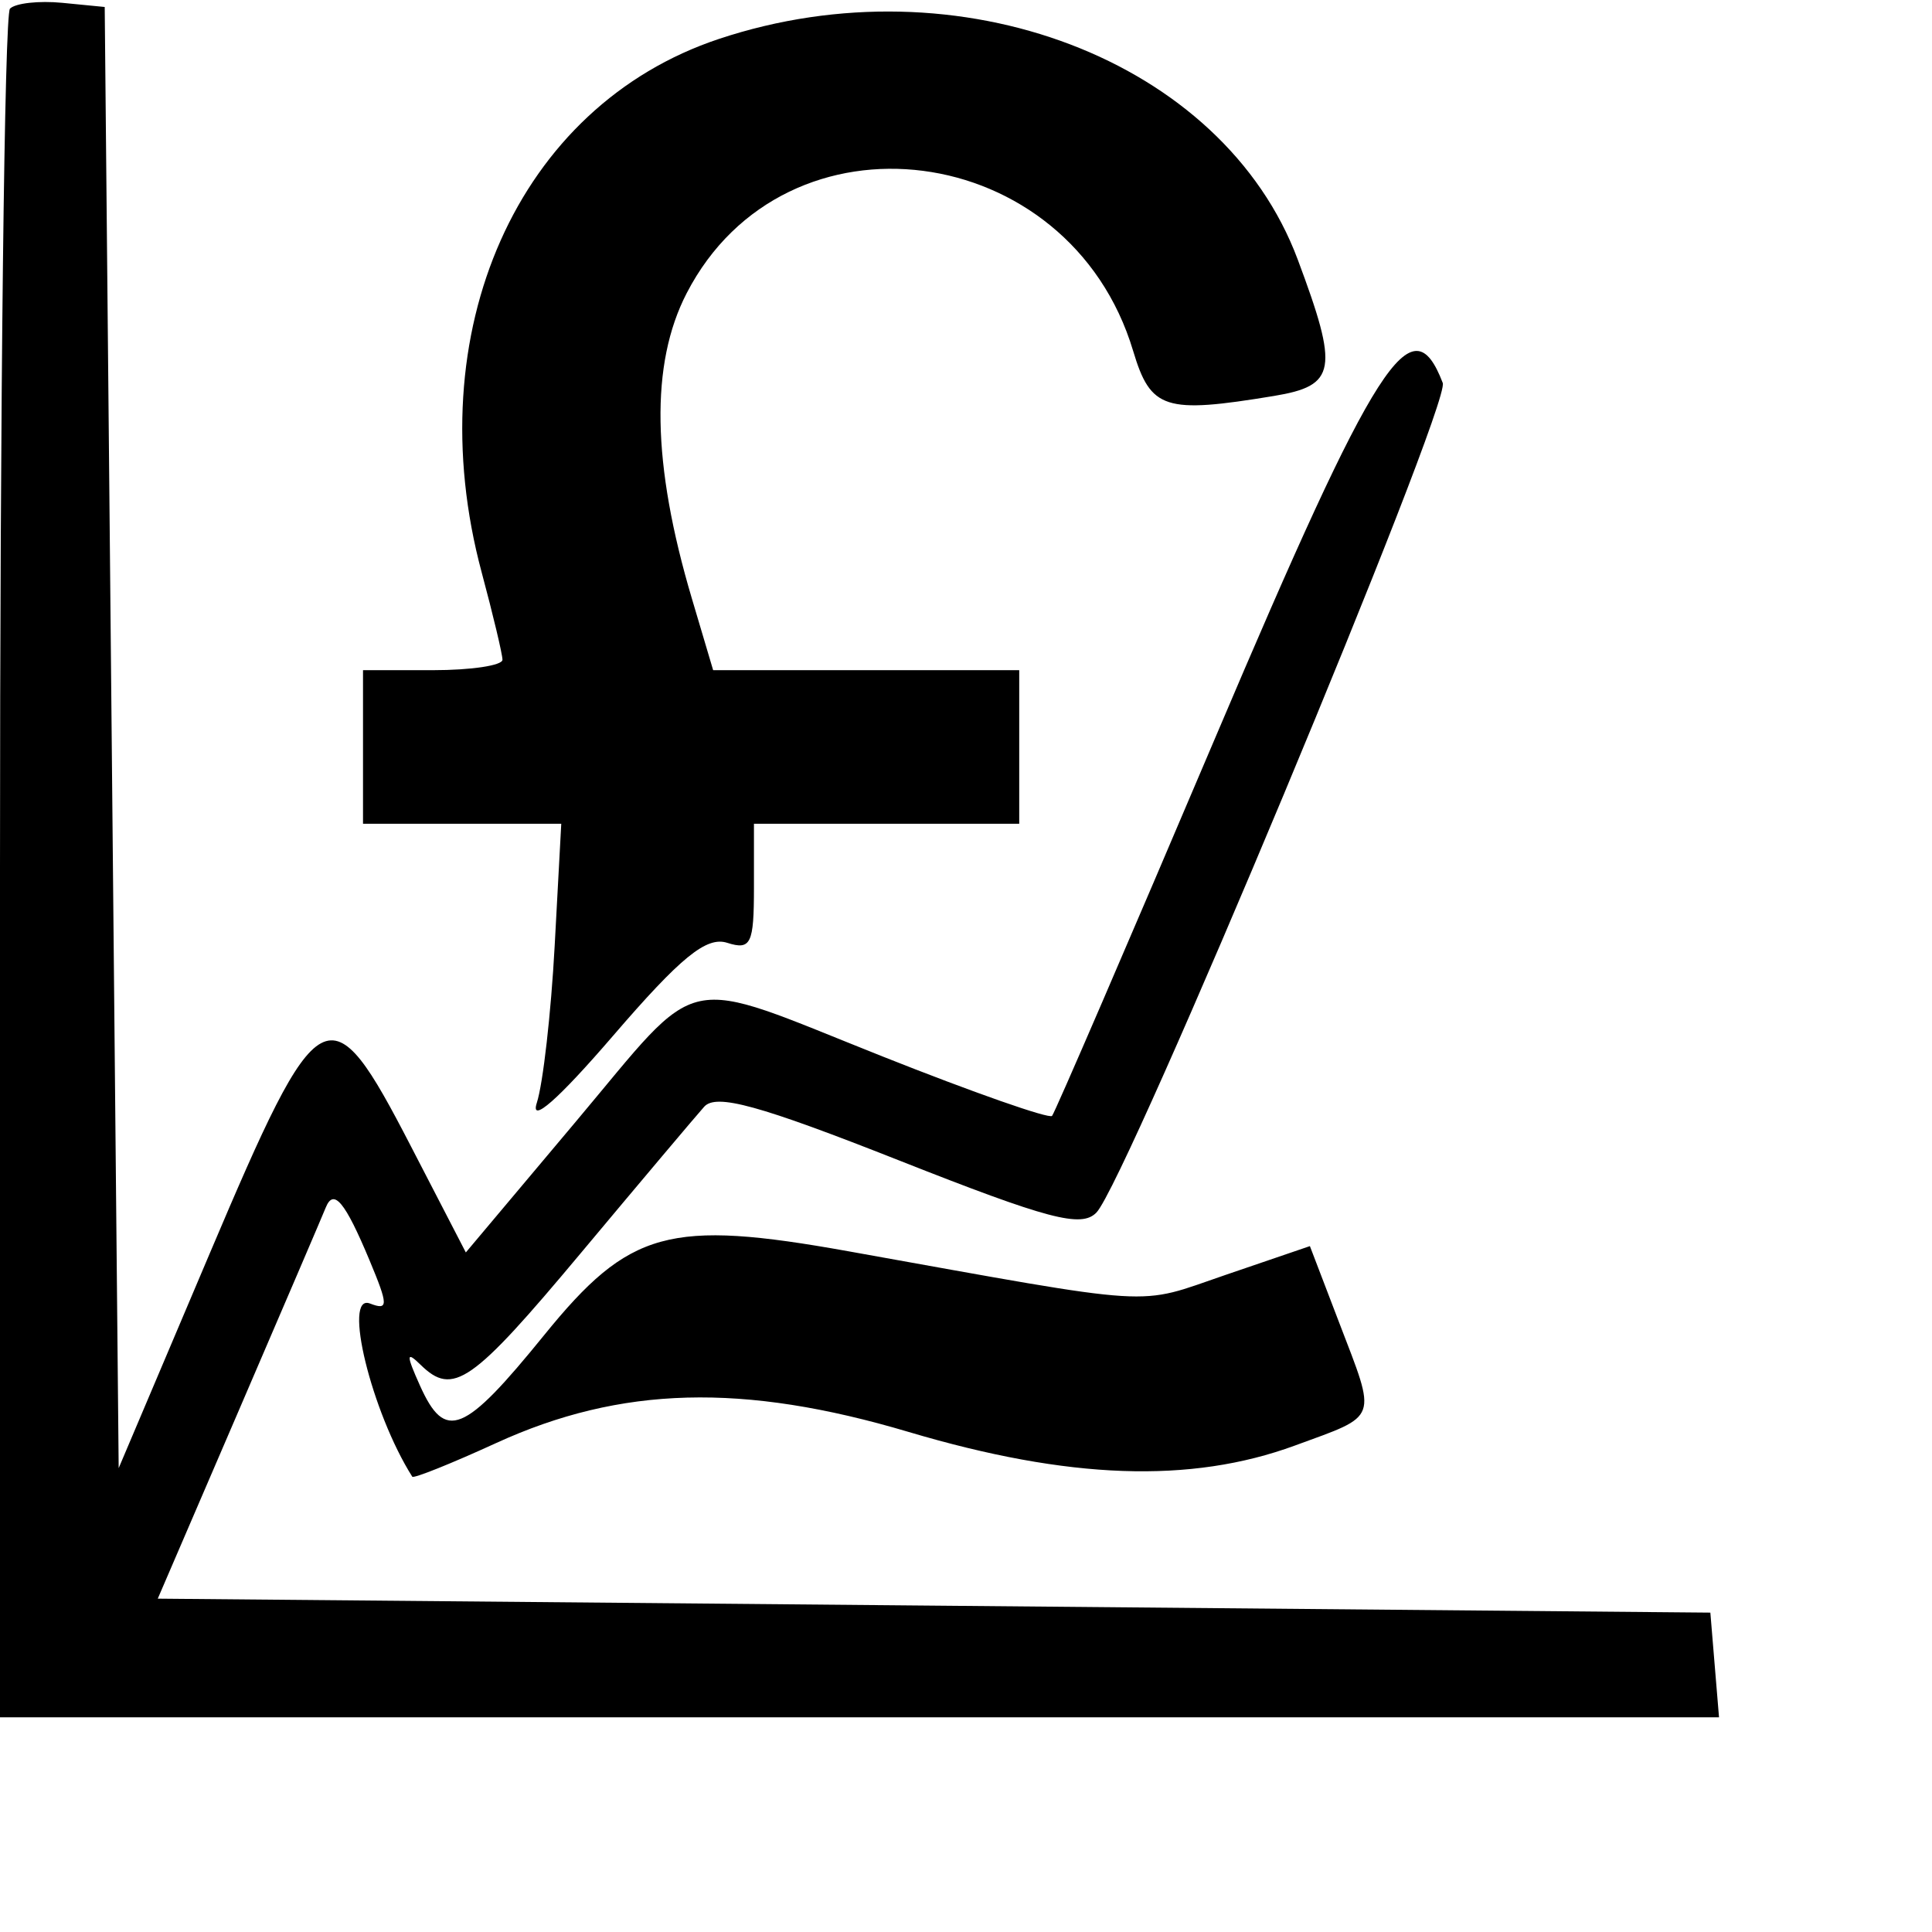
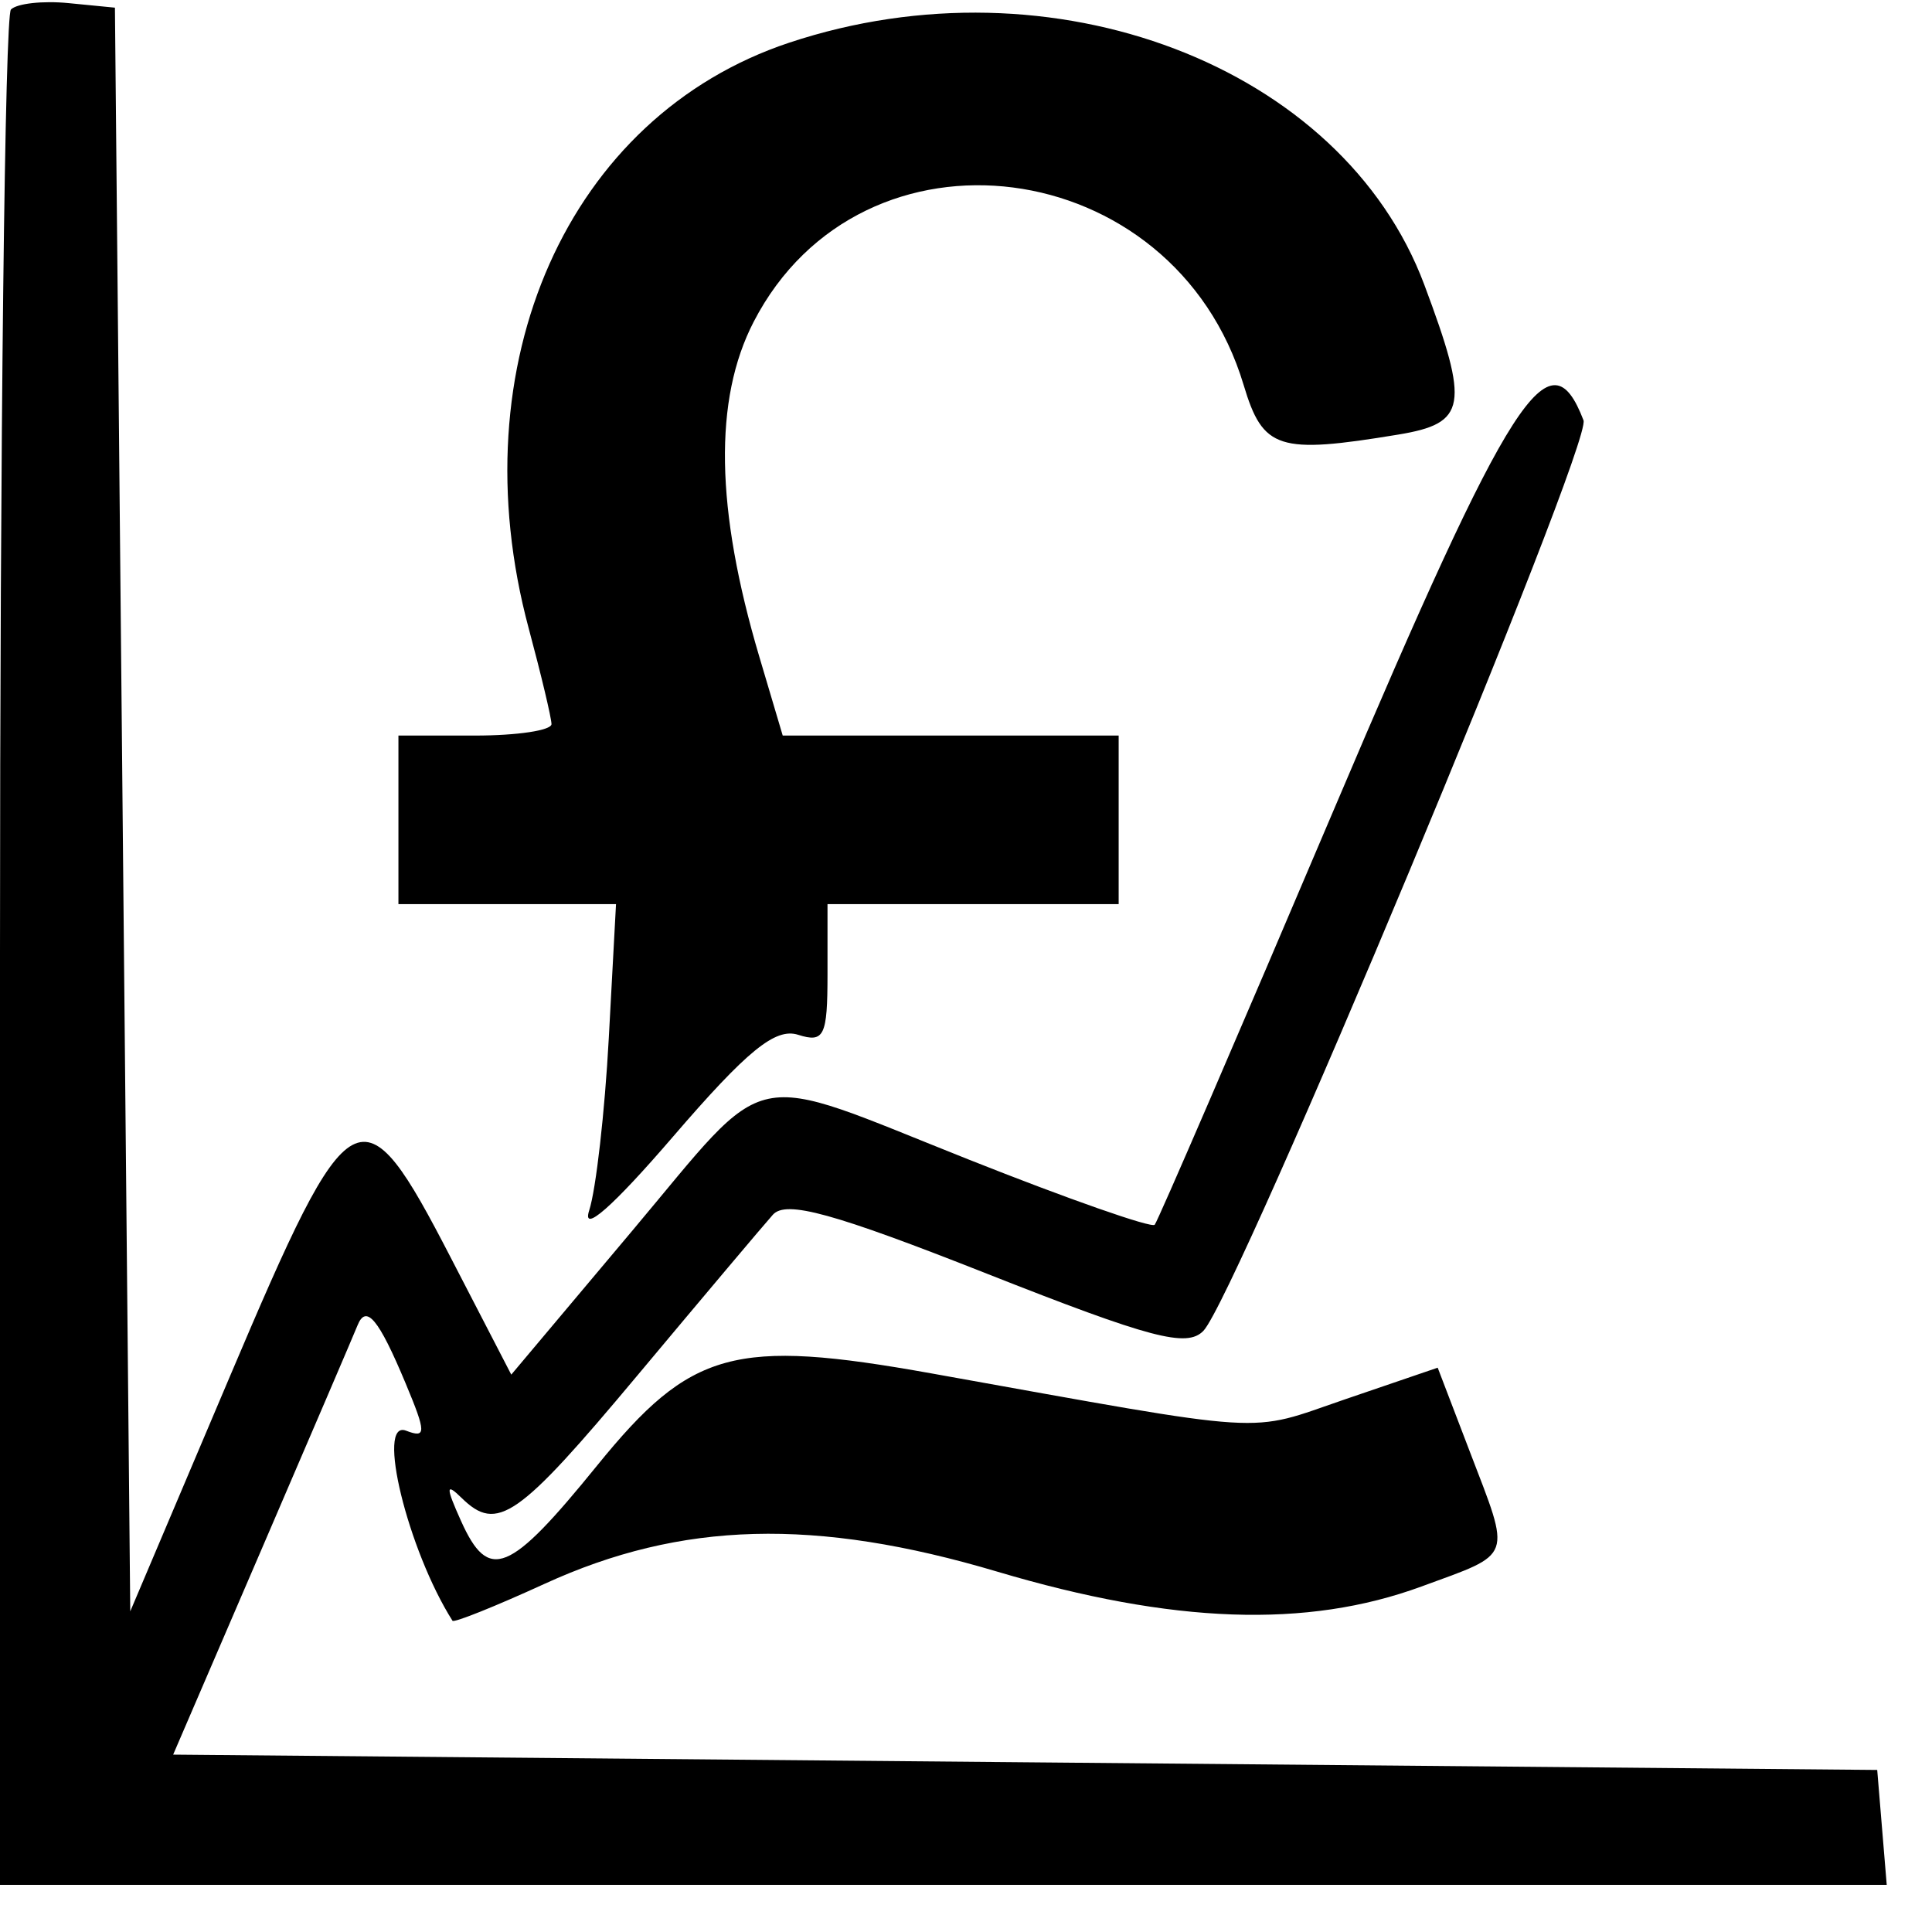
- <svg xmlns="http://www.w3.org/2000/svg" id="svg" version="1.1" viewBox="0 0 450 450" width="123" height="123">
+ <svg xmlns="http://www.w3.org/2000/svg" id="svg" version="1.1" viewBox="0 0 410 410" width="123" height="123">
  <g id="svgg">
    <path id="path0" d="M2.322 2.014 C 1.045 3.291,-0.000 93.360,-0.000 202.168 L 0.000 400.000 200.196 400.000 L 400.393 400.000 399.383 387.805 L 398.374 375.610 217.561 373.984 L 36.747 372.358 55.651 328.455 C 66.048 304.309,75.140 283.089,75.856 281.301 C 77.703 276.688,80.356 279.871,86.076 293.561 C 90.474 304.088,90.487 305.268,86.180 303.616 C 79.737 301.143,86.522 328.936,96.026 343.949 C 96.326 344.422,105.128 340.891,115.587 336.103 C 144.610 322.816,173.048 322.054,211.640 333.529 C 248.920 344.614,277.323 345.612,301.626 336.690 C 321.311 329.464,320.729 331.087,311.899 308.013 L 305.100 290.244 285.497 296.937 C 264.261 304.189,271.078 304.614,197.659 291.455 C 155.813 283.956,146.614 286.486,126.754 310.964 C 108.030 334.042,103.702 335.808,97.834 322.764 C 94.573 315.513,94.597 314.590,97.963 317.886 C 105.514 325.281,109.901 322.223,135.282 291.870 C 149.117 275.325,162.047 259.985,164.016 257.781 C 166.807 254.658,176.811 257.413,209.395 270.280 C 244.207 284.027,251.894 286.056,255.386 282.417 C 262.423 275.086,337.949 94.157,336.044 89.193 C 328.865 70.483,320.707 83.192,283.181 171.545 C 262.859 219.390,245.700 259.155,245.048 259.911 C 244.396 260.668,226.653 254.448,205.619 246.090 C 157.644 227.027,164.036 225.668,134.071 261.306 L 108.501 291.718 95.714 266.997 C 76.693 230.224,74.543 231.375,48.780 292.115 L 27.642 341.954 26.016 171.790 L 24.390 1.626 14.517 0.659 C 9.087 0.127,3.599 0.737,2.322 2.014 M167.480 9.059 C 120.563 24.658,97.151 77.285,112.195 133.333 C 114.836 143.171,117.013 152.317,117.035 153.659 C 117.056 155.000,109.756 156.098,100.813 156.098 L 84.553 156.098 84.553 173.984 L 84.553 191.870 107.641 191.870 L 130.728 191.870 129.193 220.325 C 128.348 235.976,126.479 252.412,125.041 256.851 C 123.398 261.918,130.000 256.120,142.781 241.269 C 158.580 222.913,164.533 218.061,169.373 219.597 C 174.899 221.351,175.610 219.884,175.610 206.723 L 175.610 191.870 206.504 191.870 L 237.398 191.870 237.398 173.984 L 237.398 156.098 201.752 156.098 L 166.106 156.098 161.148 139.402 C 151.825 108.008,151.428 84.785,159.933 68.306 C 182.919 23.771,249.125 32.324,263.931 81.741 C 268.017 95.381,271.297 96.428,296.748 92.222 C 311.250 89.825,311.885 86.156,302.257 60.422 C 284.867 13.944,223.327 -9.508,167.480 9.059 " stroke="none" fill="#000000" fill-rule="evenodd" />
  </g>
</svg>
